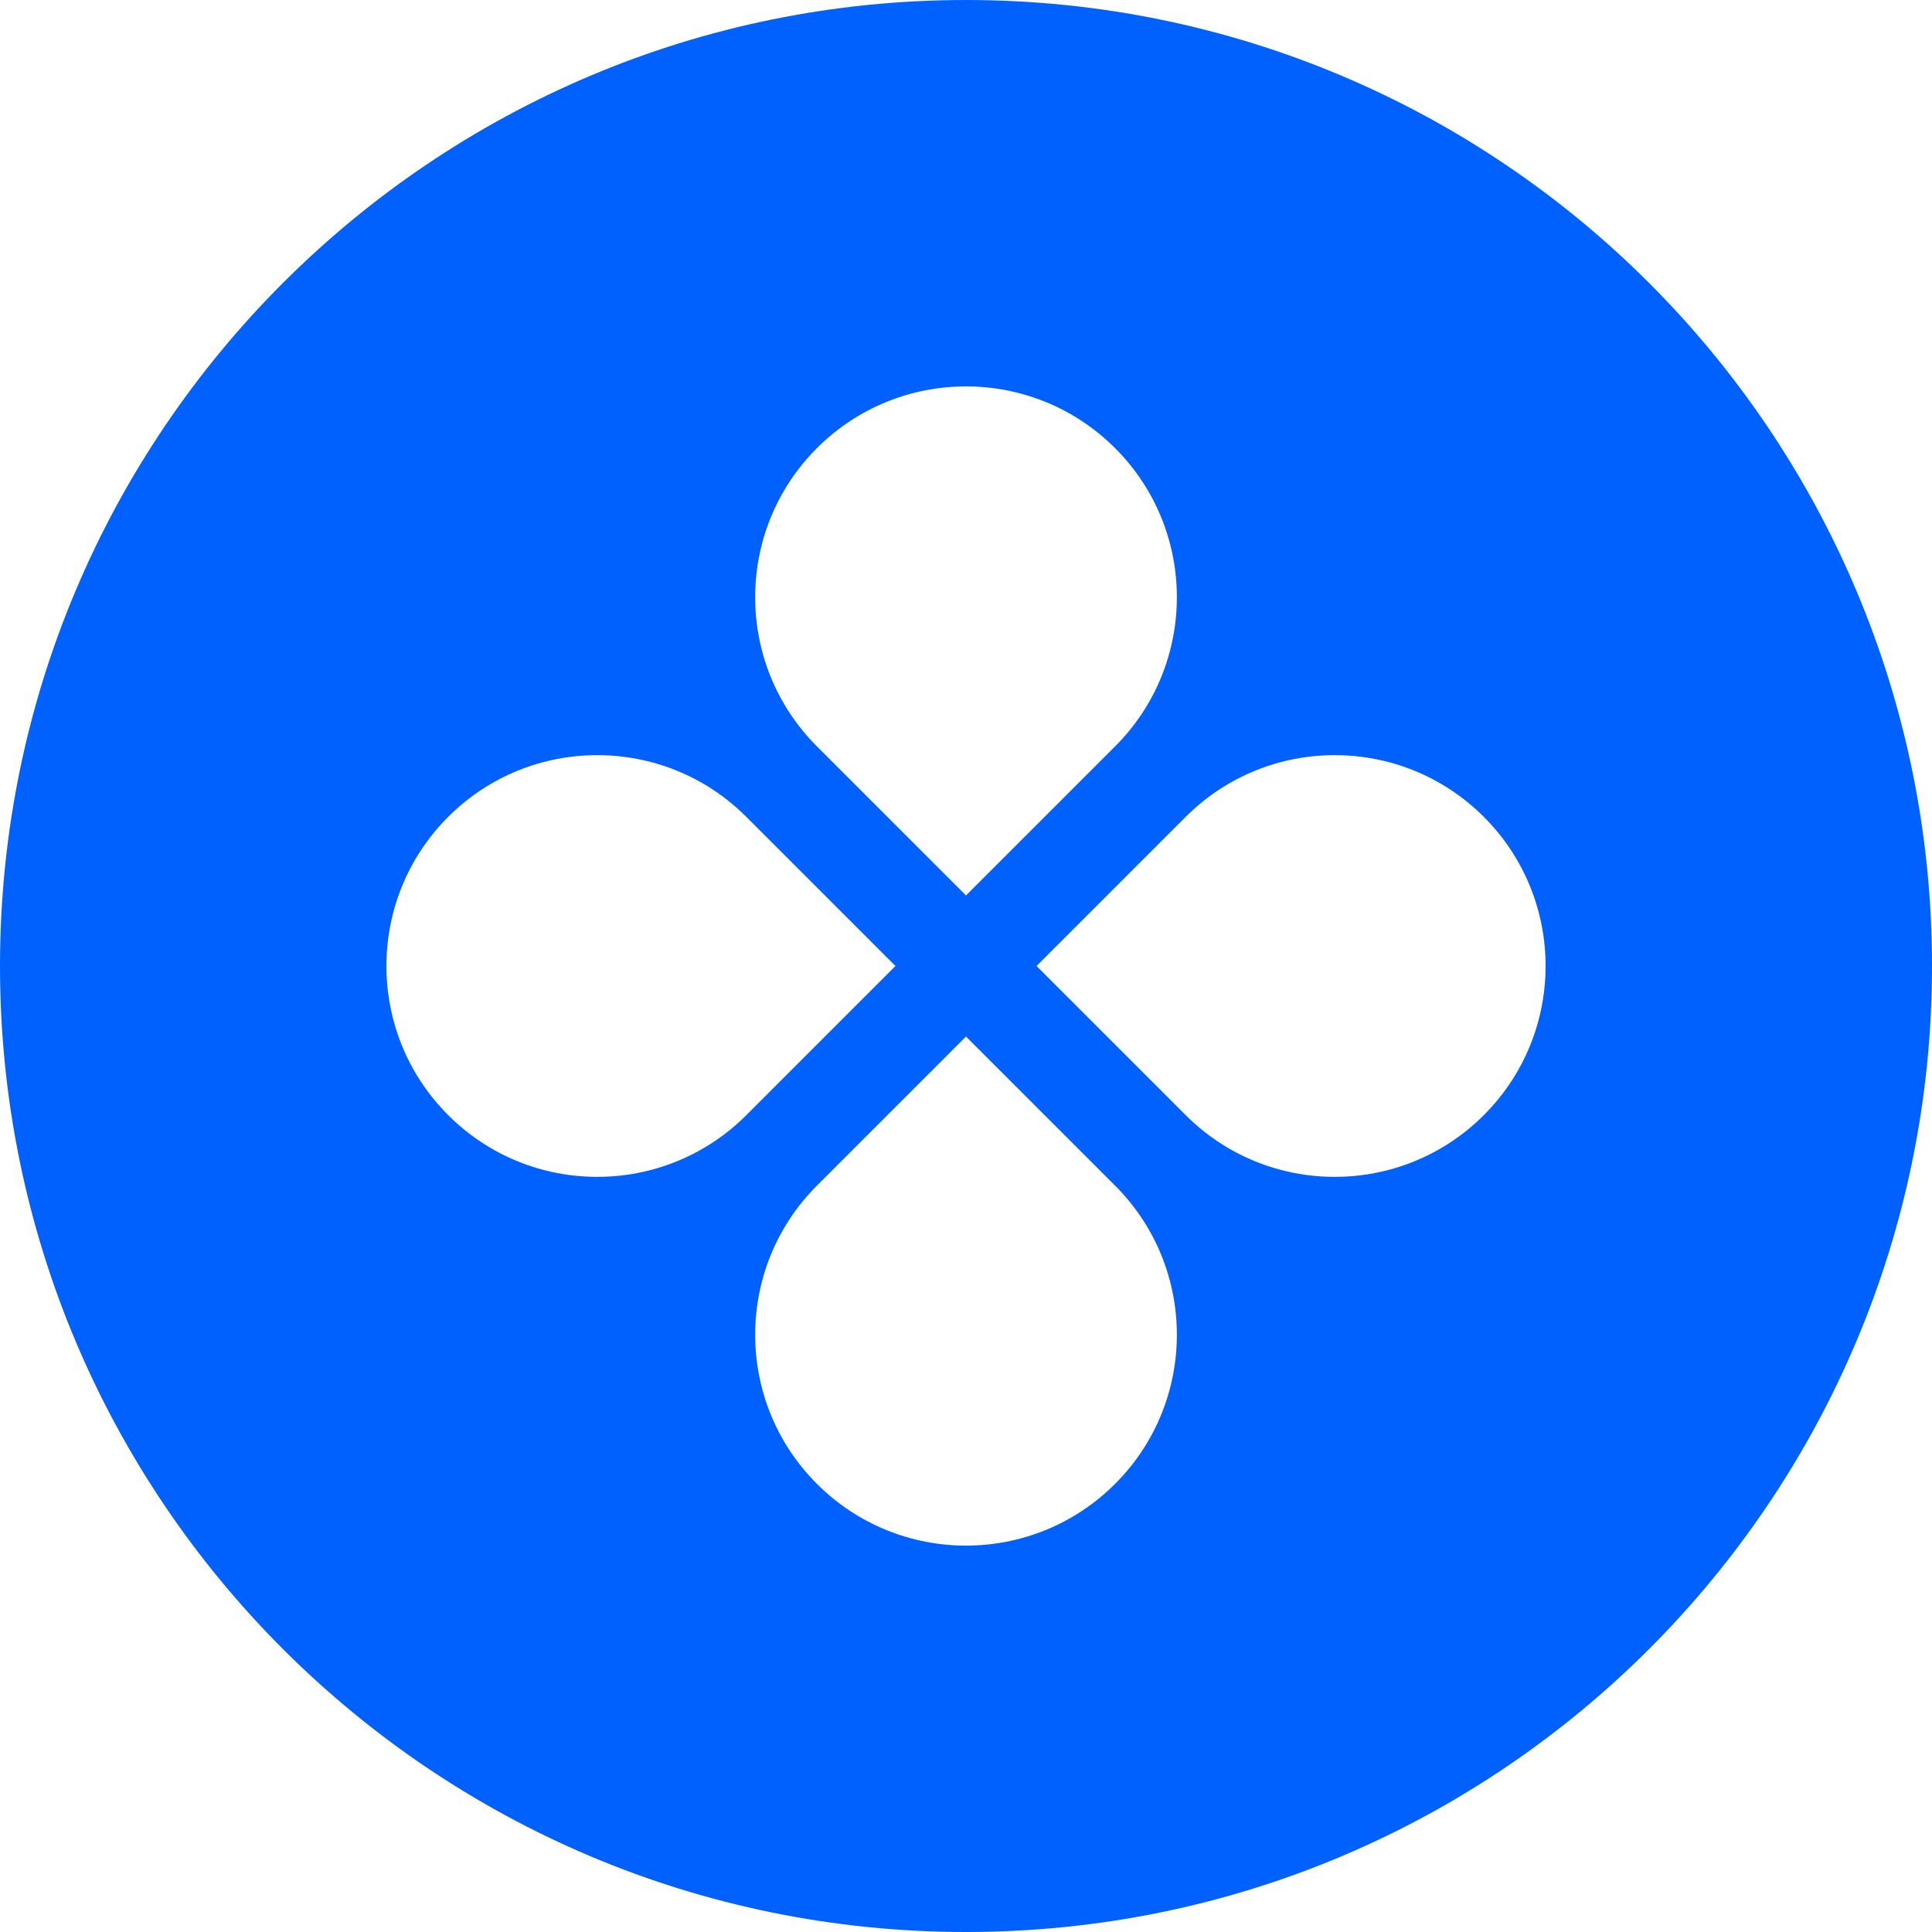
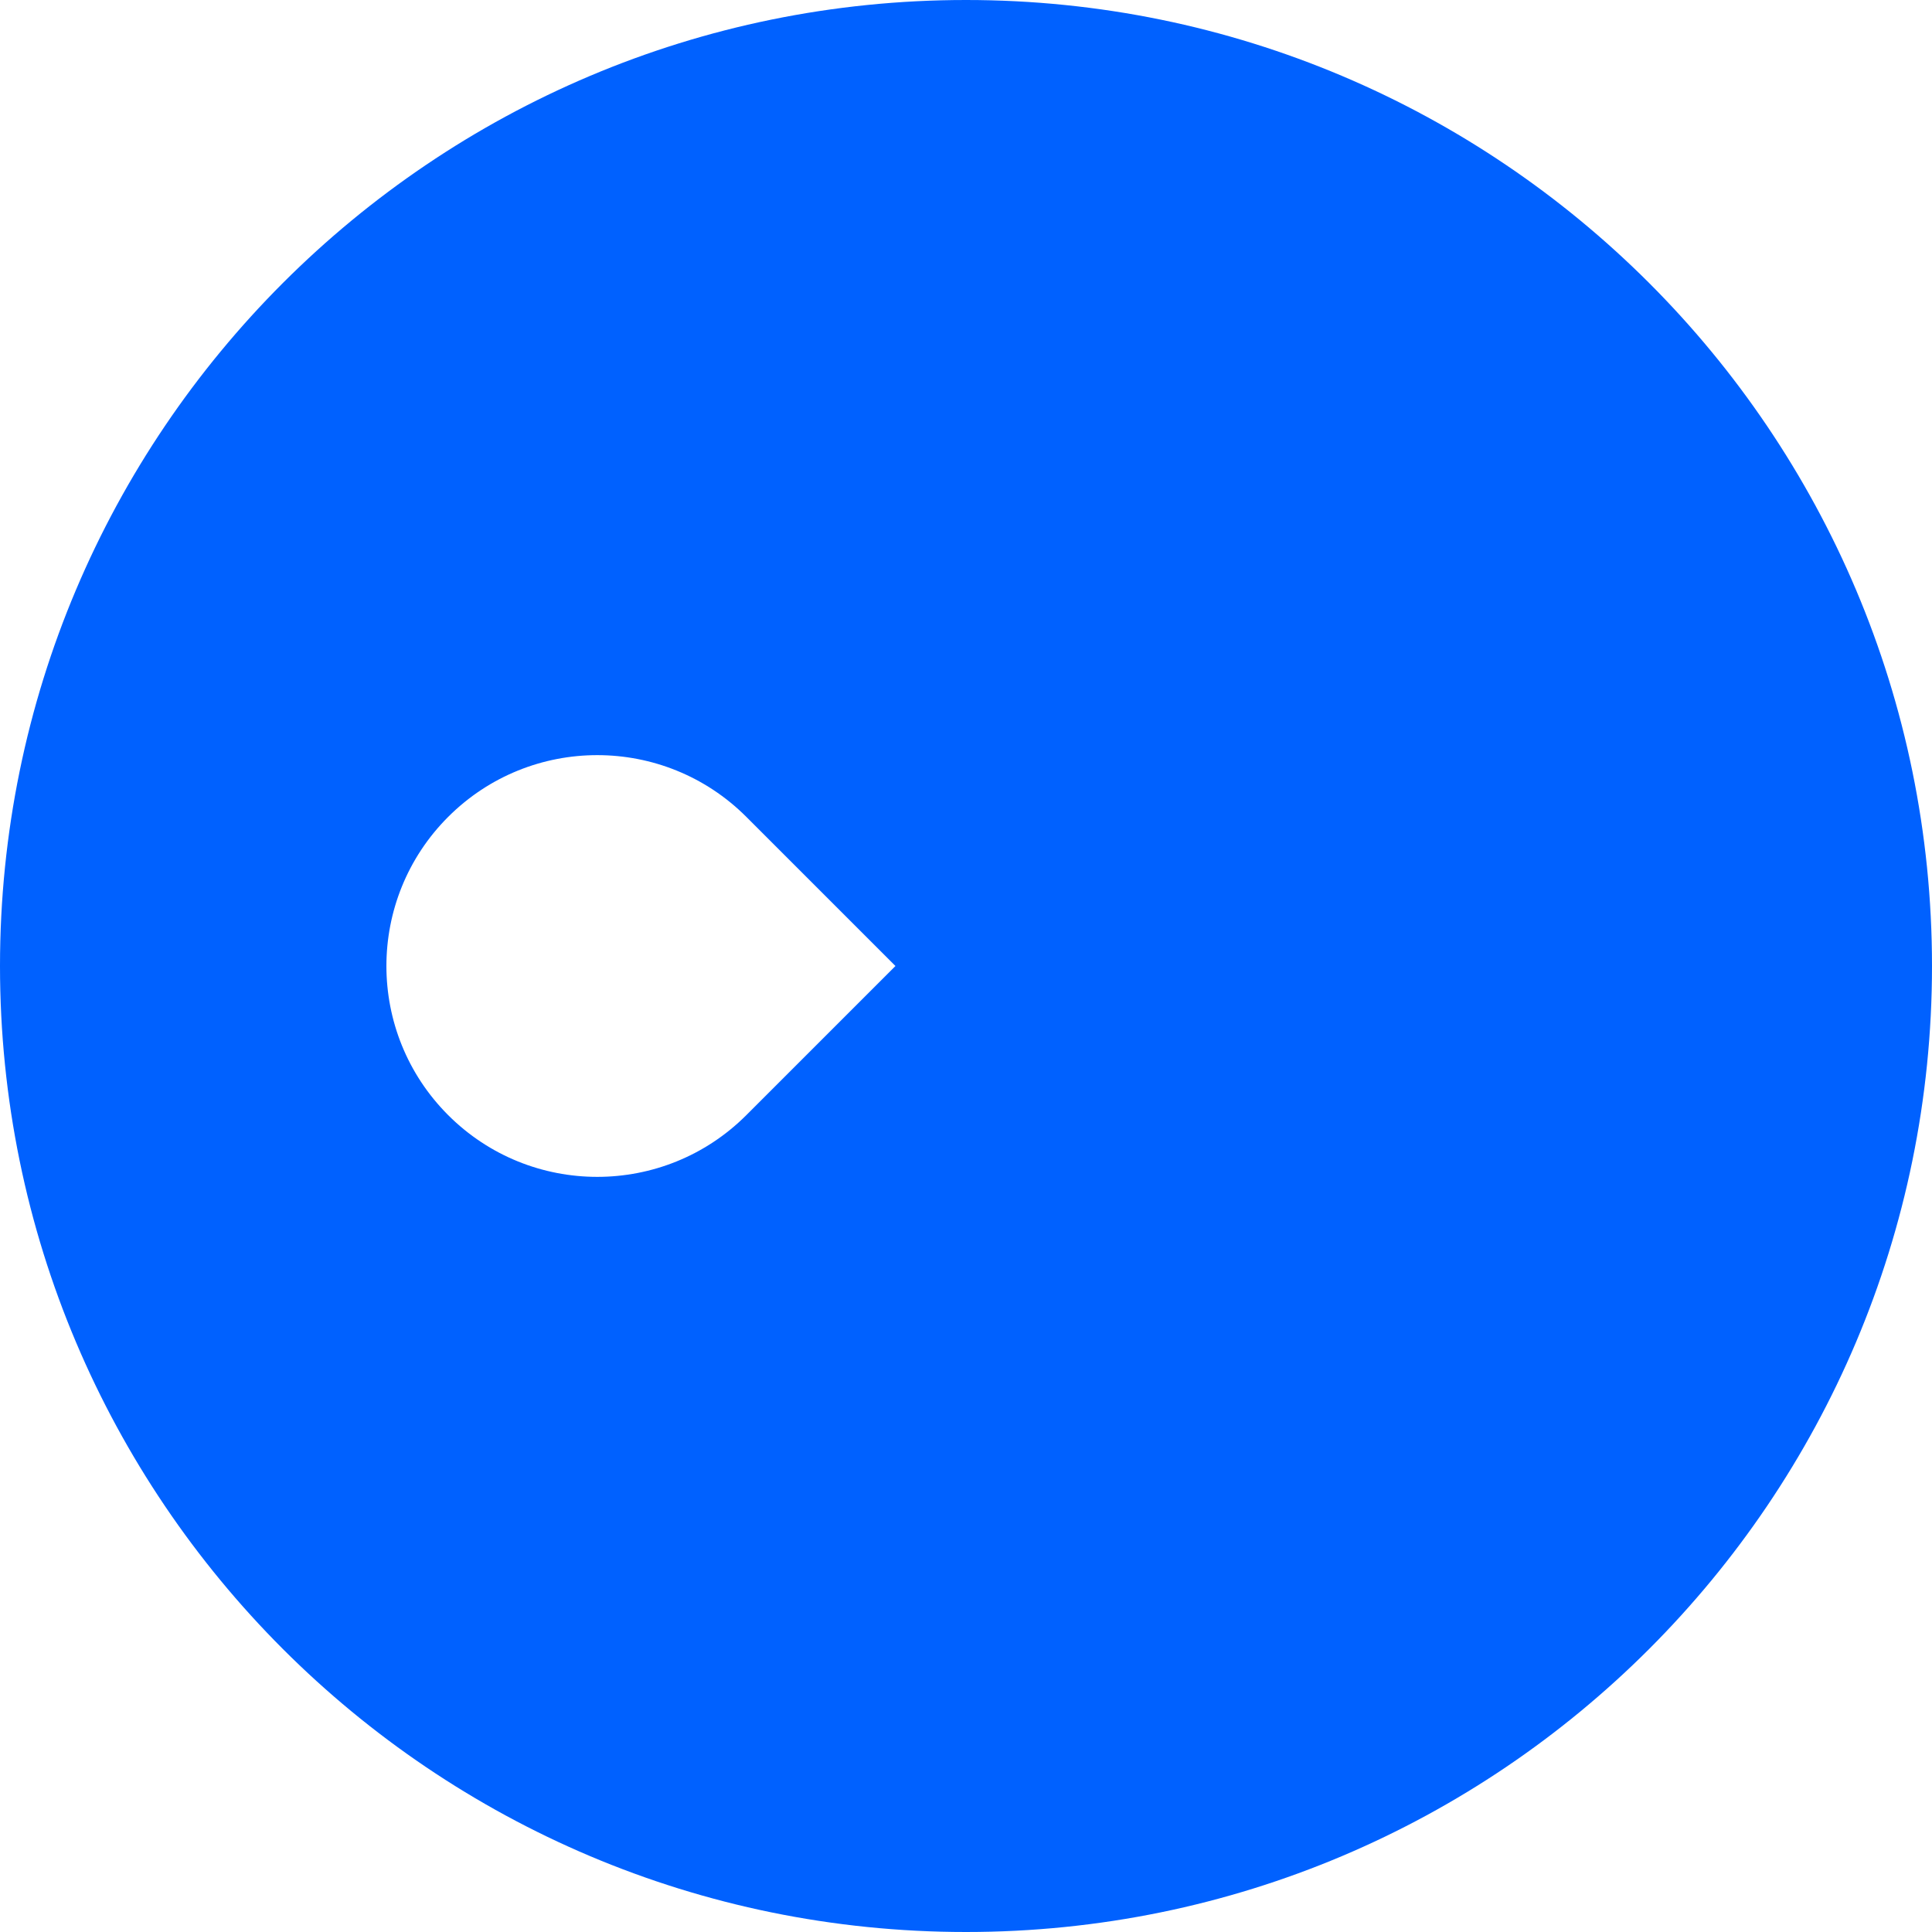
<svg xmlns="http://www.w3.org/2000/svg" width="80" height="80" viewBox="0 0 80 80" fill="none">
-   <path fill-rule="evenodd" clip-rule="evenodd" d="M40 80C62.092 80 80 62.091 80 40C80 17.909 62.092 0 40 0C17.909 0 0 17.909 0 40C0 62.091 17.909 80 40 80ZM46.174 30.905C49.584 27.495 49.584 21.967 46.174 18.557C42.764 15.148 37.236 15.148 33.826 18.557C30.417 21.967 30.417 27.495 33.826 30.905L40 37.079L46.174 30.905ZM49.095 46.174C52.505 49.584 58.033 49.584 61.443 46.174C64.852 42.764 64.852 37.236 61.443 33.826C58.033 30.416 52.505 30.416 49.095 33.826L42.921 40L49.095 46.174ZM46.174 61.443C49.584 58.033 49.584 52.505 46.174 49.095L40 42.921L33.826 49.095C30.417 52.505 30.417 58.033 33.826 61.443C37.236 64.853 42.764 64.853 46.174 61.443ZM18.557 46.174C15.148 42.764 15.148 37.236 18.557 33.826C21.967 30.416 27.495 30.416 30.905 33.826L37.079 40L30.905 46.174C27.495 49.584 21.967 49.584 18.557 46.174Z" fill="#0061FF" />
+   <path fileRule="evenodd" clip-rule="evenodd" d="M40 80C62.092 80 80 62.091 80 40C80 17.909 62.092 0 40 0C17.909 0 0 17.909 0 40C0 62.091 17.909 80 40 80ZM46.174 30.905C49.584 27.495 49.584 21.967 46.174 18.557C42.764 15.148 37.236 15.148 33.826 18.557C30.417 21.967 30.417 27.495 33.826 30.905L40 37.079L46.174 30.905ZM49.095 46.174C52.505 49.584 58.033 49.584 61.443 46.174C64.852 42.764 64.852 37.236 61.443 33.826C58.033 30.416 52.505 30.416 49.095 33.826L42.921 40L49.095 46.174ZM46.174 61.443C49.584 58.033 49.584 52.505 46.174 49.095L40 42.921L33.826 49.095C30.417 52.505 30.417 58.033 33.826 61.443C37.236 64.853 42.764 64.853 46.174 61.443ZM18.557 46.174C15.148 42.764 15.148 37.236 18.557 33.826C21.967 30.416 27.495 30.416 30.905 33.826L37.079 40L30.905 46.174C27.495 49.584 21.967 49.584 18.557 46.174Z" fill="#0061FF" />
</svg>
